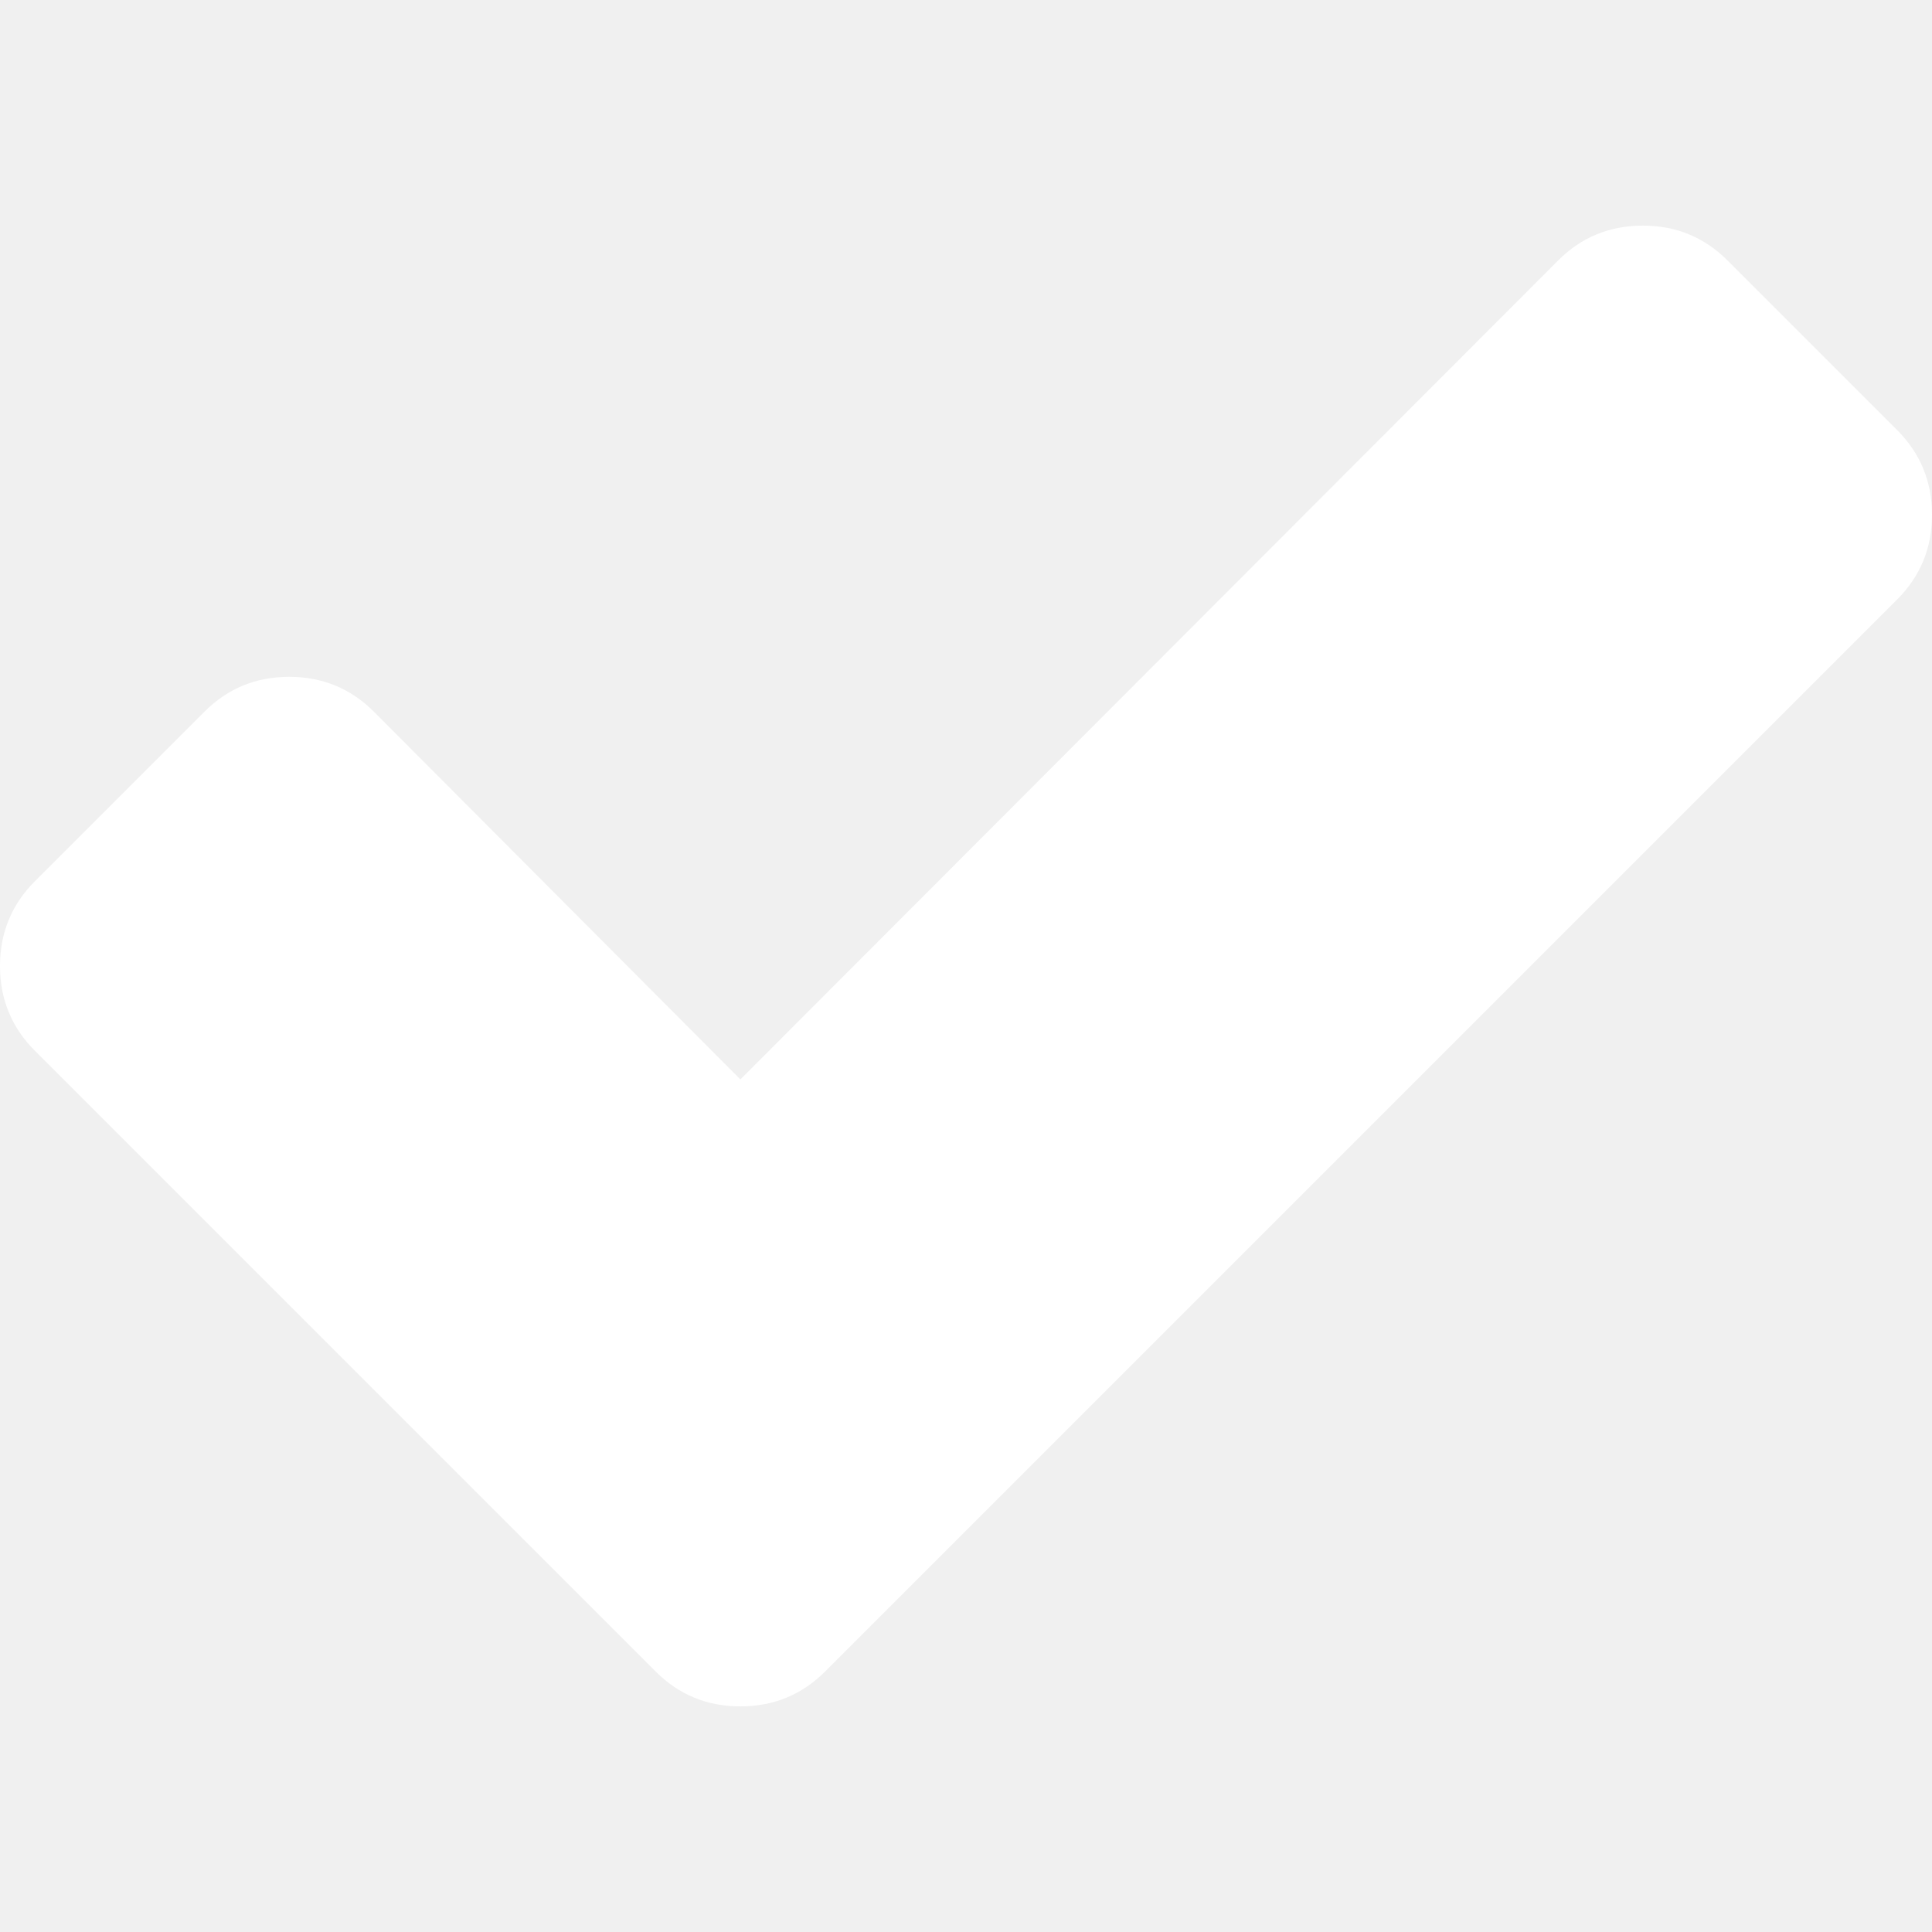
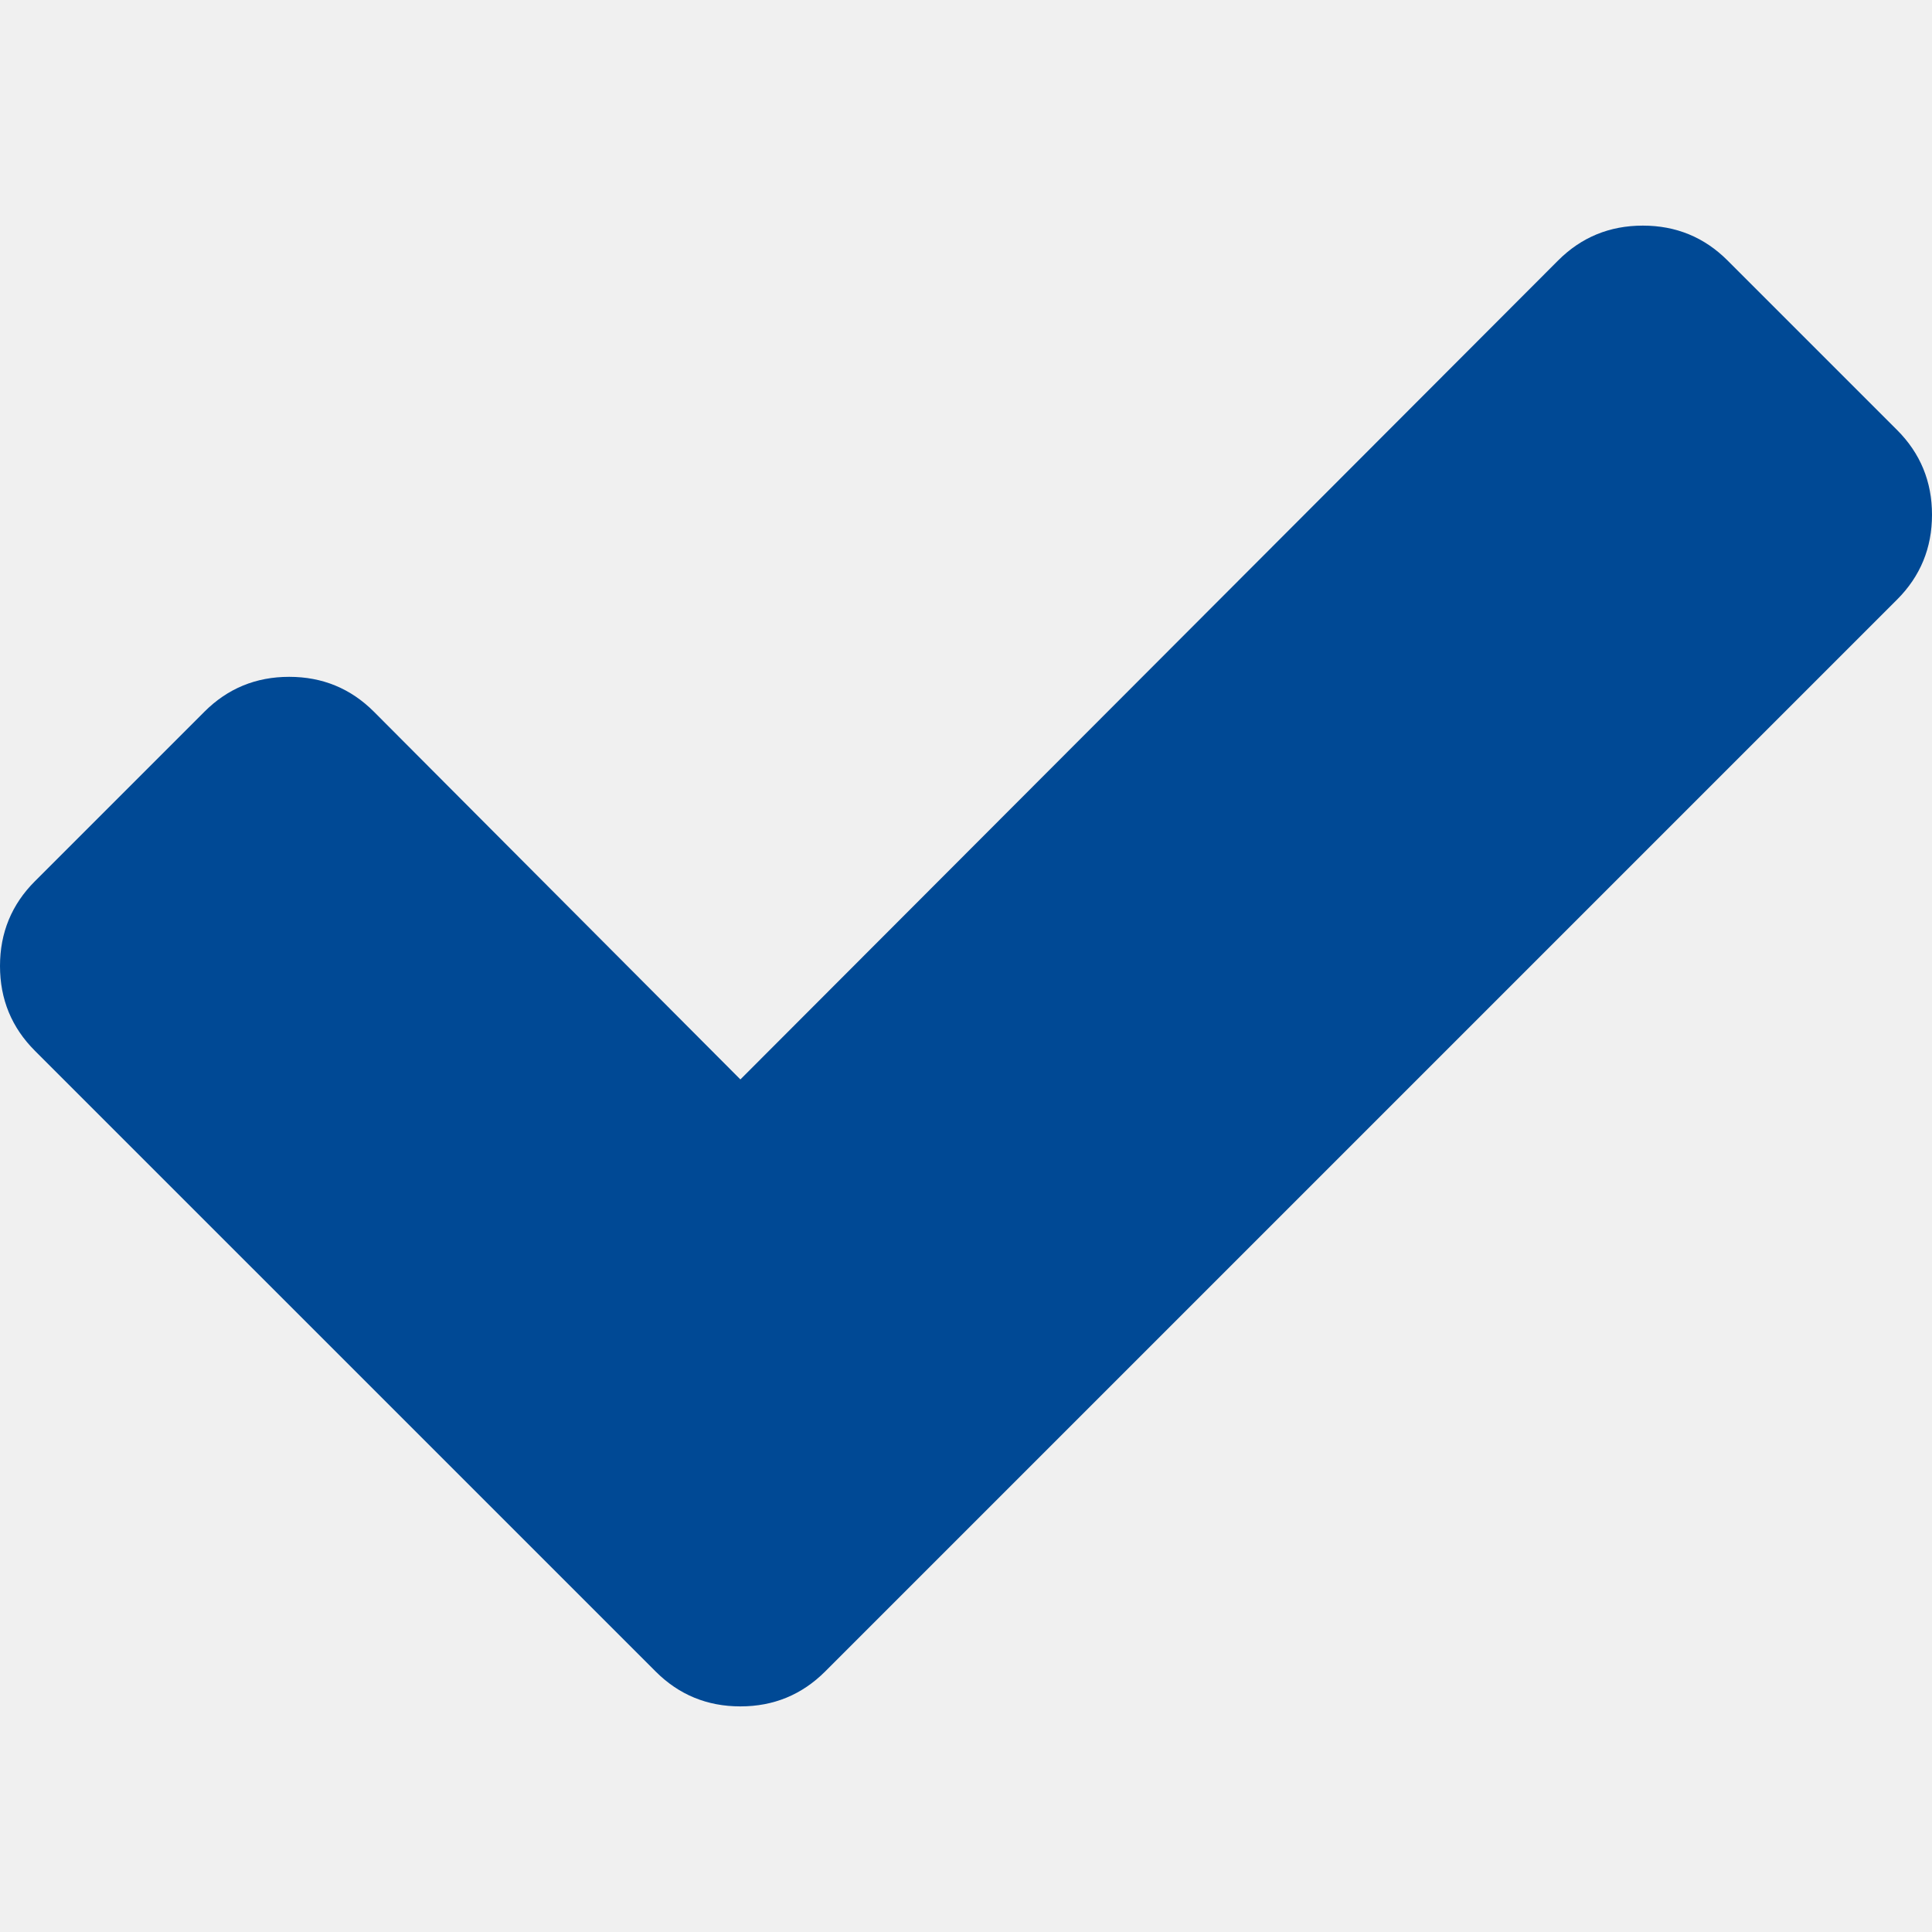
- <svg xmlns="http://www.w3.org/2000/svg" width="442.533" height="442.533" viewBox="0 0 442.533 442.533" fill="#fff">
-   <path d="M434.539 98.499l-38.828-38.828c-5.324-5.328-11.799-7.993-19.41-7.993-7.618 0-14.093 2.665-19.417 7.993L169.59 247.248l-83.939-84.225c-5.33-5.33-11.801-7.992-19.412-7.992-7.616 0-14.087 2.662-19.417 7.992L7.994 201.852C2.664 207.181 0 213.654 0 221.269c0 7.609 2.664 14.088 7.994 19.416l103.351 103.349 38.831 38.828c5.327 5.332 11.8 7.994 19.414 7.994 7.611 0 14.084-2.669 19.414-7.994l38.83-38.828L434.539 137.33c5.325-5.33 7.994-11.802 7.994-19.417.004-7.611-2.669-14.084-7.994-19.414z" />
+ <svg xmlns="http://www.w3.org/2000/svg" version="1.1" id="Capa_1" x="0px" y="0px" width="442.533px" height="442.533px" viewBox="0 0 442.533 442.533" style="enable-background:new 0 0 442.533 442.533;" xml:space="preserve" fill="#004995">
+   <g>
+     <path d="M434.539,98.499l-38.828-38.828c-5.324-5.328-11.799-7.993-19.41-7.993c-7.618,0-14.093,2.665-19.417,7.993L169.59,247.248    l-83.939-84.225c-5.33-5.33-11.801-7.992-19.412-7.992c-7.616,0-14.087,2.662-19.417,7.992L7.994,201.852    C2.664,207.181,0,213.654,0,221.269c0,7.609,2.664,14.088,7.994,19.416l103.351,103.349l38.831,38.828    c5.327,5.332,11.8,7.994,19.414,7.994c7.611,0,14.084-2.669,19.414-7.994l38.83-38.828L434.539,137.33    c5.325-5.33,7.994-11.802,7.994-19.417C442.537,110.302,439.864,103.829,434.539,98.499z" />
+   </g>
</svg>
